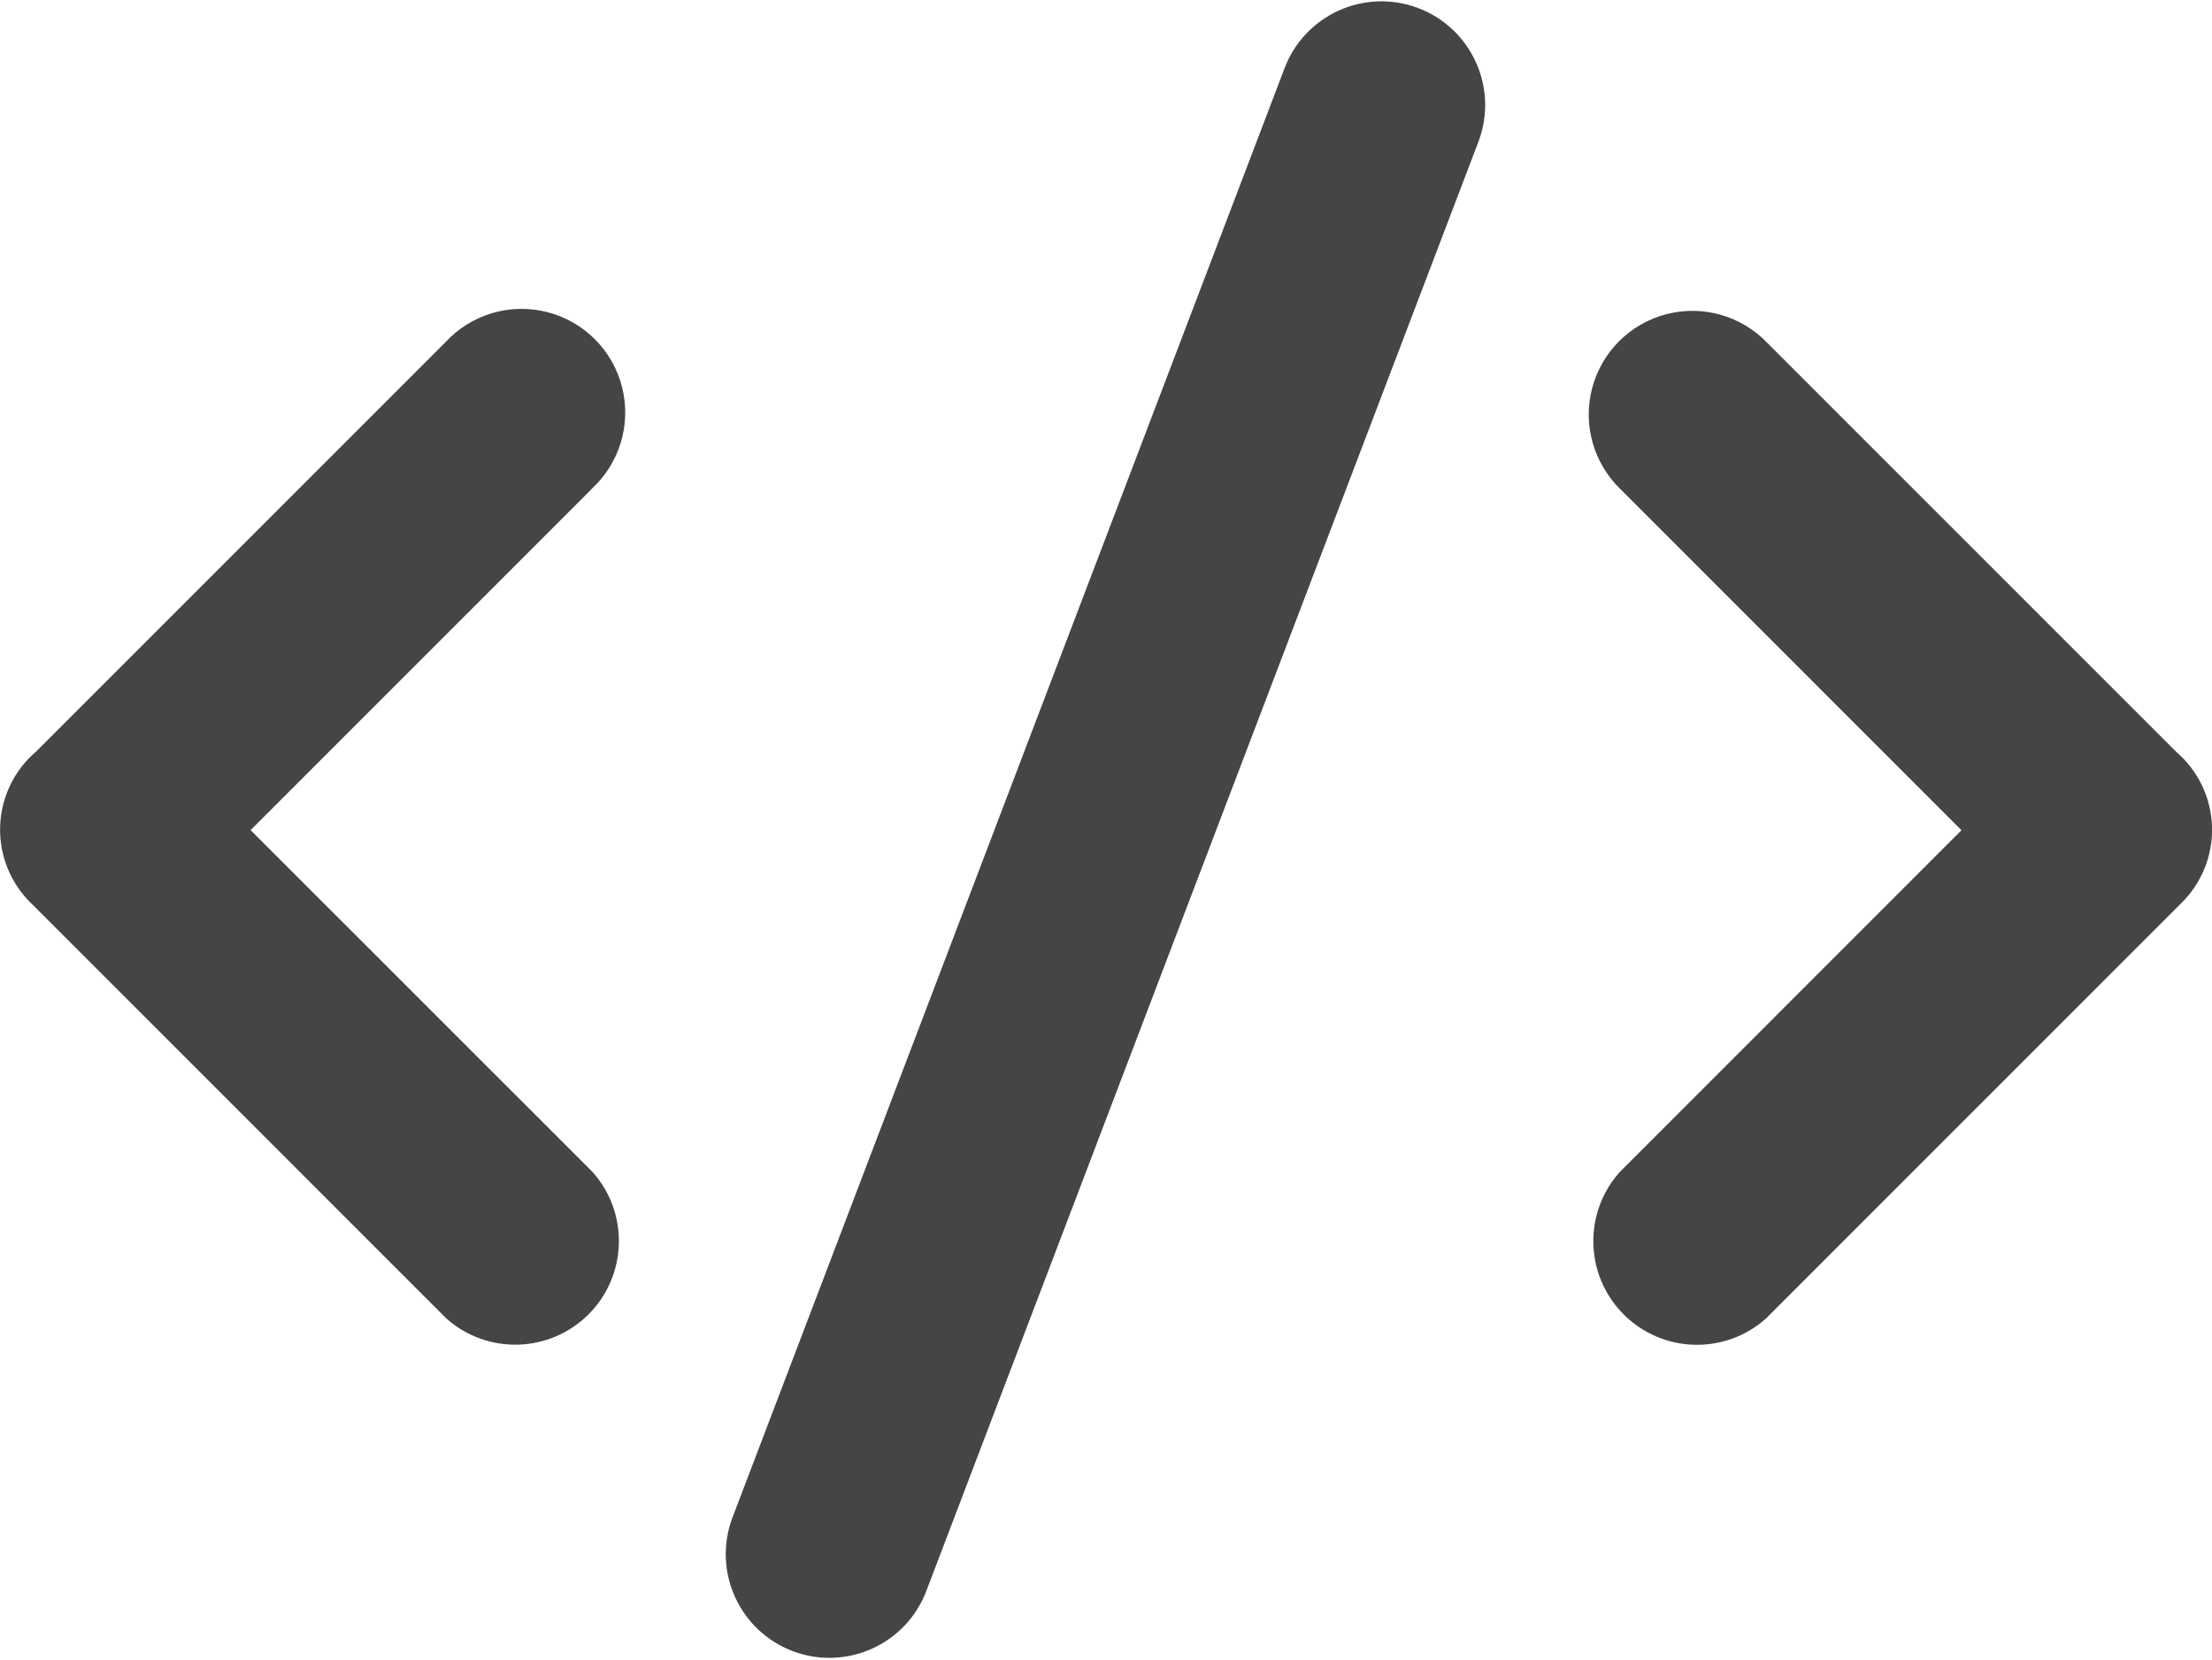
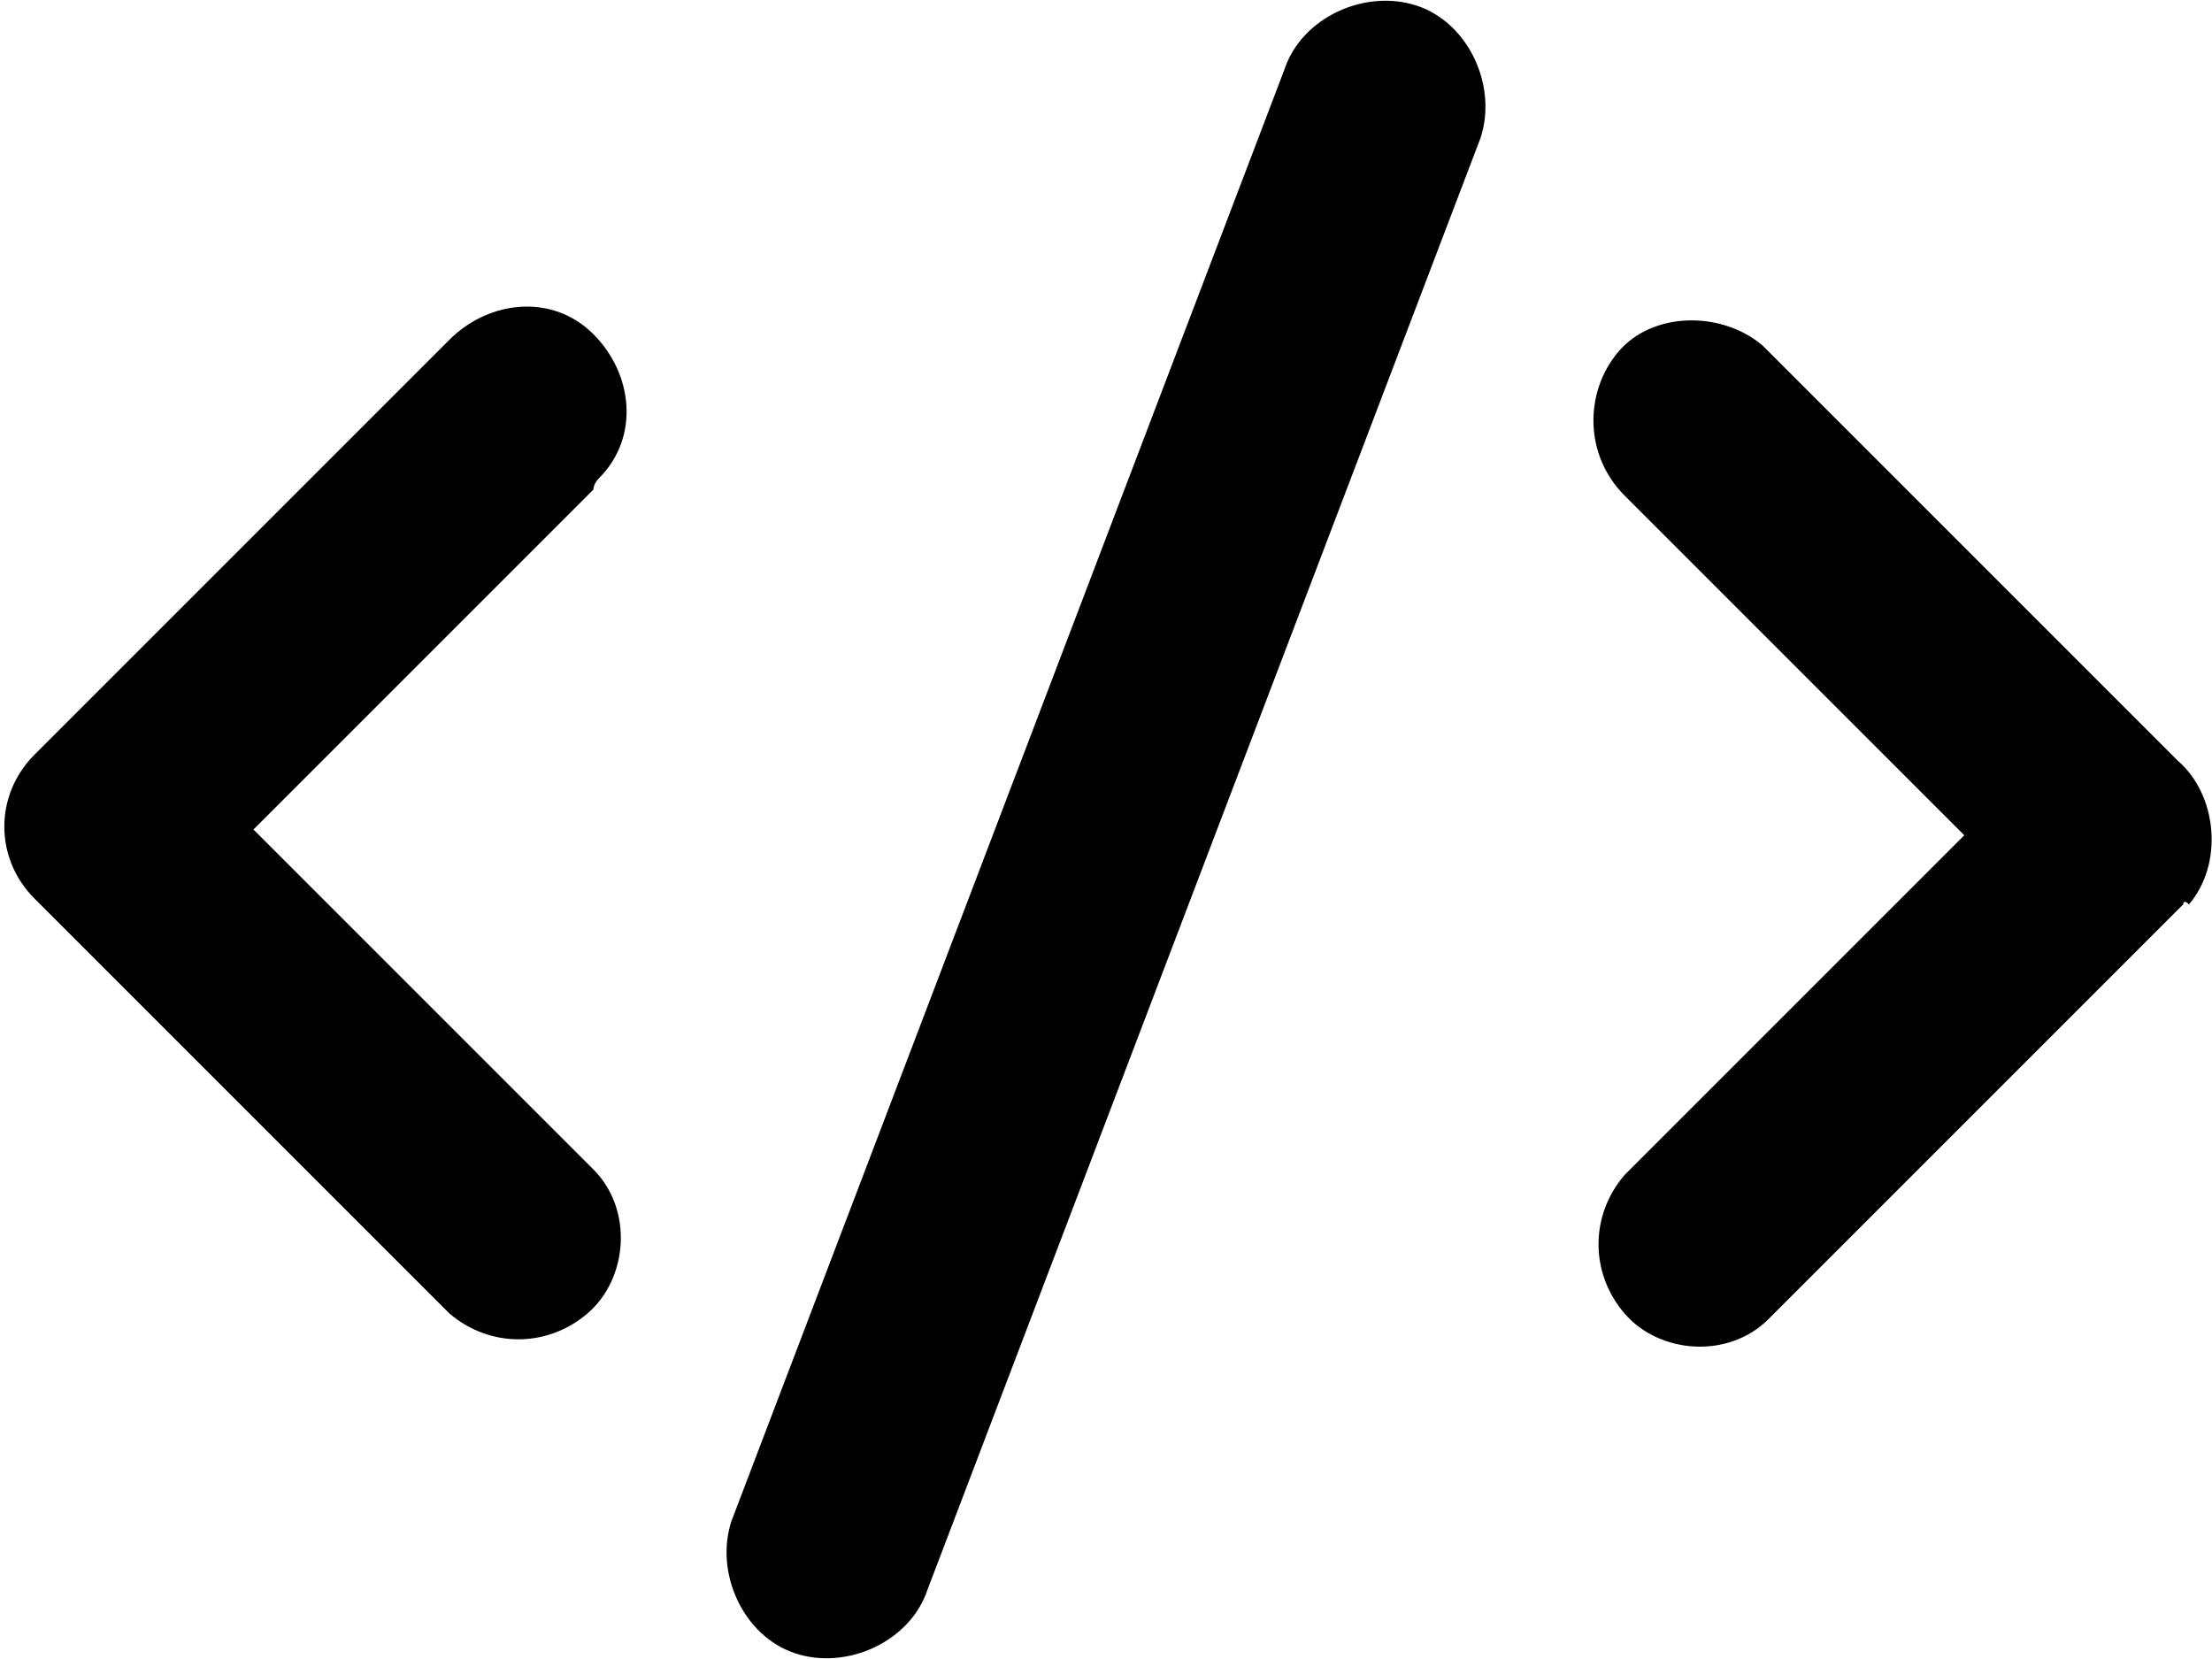
- <svg xmlns="http://www.w3.org/2000/svg" width="38.41" height="28.81" viewBox="0 0 38.406 28.813">
-   <defs>
-     <style>
-             .cls-1{fill:#454546;fill-rule:evenodd}
-         </style>
-   </defs>
-   <path id="CODE" class="cls-1" d="M38.678 16.289l-7.2 7.2a1.8 1.8 0 0 1-2.542-2.541l5.936-5.937-5.919-5.92A1.8 1.8 0 1 1 31.5 6.548l7.1 7.1a1.785 1.785 0 0 1 .078 2.641zM16.9 28.21a1.8 1.8 0 1 1-3.374-1.256l9.587-25.165a1.8 1.8 0 1 1 3.374 1.257zM11.079 9.091l-5.918 5.918 5.939 5.937a1.8 1.8 0 0 1-2.542 2.541l-7.2-7.2a1.784 1.784 0 0 1 .084-2.648l7.1-7.1a1.8 1.8 0 1 1 2.535 2.551z" transform="translate(-.813 -.594)" />
+ <svg xmlns="http://www.w3.org/2000/svg" id="Layer_1" viewBox="0 0 38.4 28.8">
+   <path id="CODE" d="M37.9 15.7l-7.2 7.2c-.7.7-1.9.6-2.5-.1-.6-.7-.6-1.7 0-2.4l5.9-5.9-5.9-5.9c-.7-.7-.7-1.8-.1-2.5s1.8-.7 2.5-.1l.1.1 7.1 7.1c.7.6.8 1.8.2 2.5-.1-.1-.1 0-.1 0zM16.1 27.6c-.3.9-1.4 1.4-2.3 1.1s-1.4-1.4-1.1-2.3l9.6-25.2c.3-.9 1.4-1.4 2.3-1.1s1.4 1.4 1.1 2.3l-9.6 25.2zM10.3 8.5l-5.9 5.9 5.9 5.9c.7.7.6 1.9-.1 2.5-.7.6-1.7.6-2.4 0L.6 15.6c-.7-.7-.7-1.8 0-2.5l.1-.1 7.1-7.1c.7-.7 1.8-.8 2.5-.1.7.7.8 1.8.1 2.5-.1.1-.1.2-.1.2z" />
</svg>
